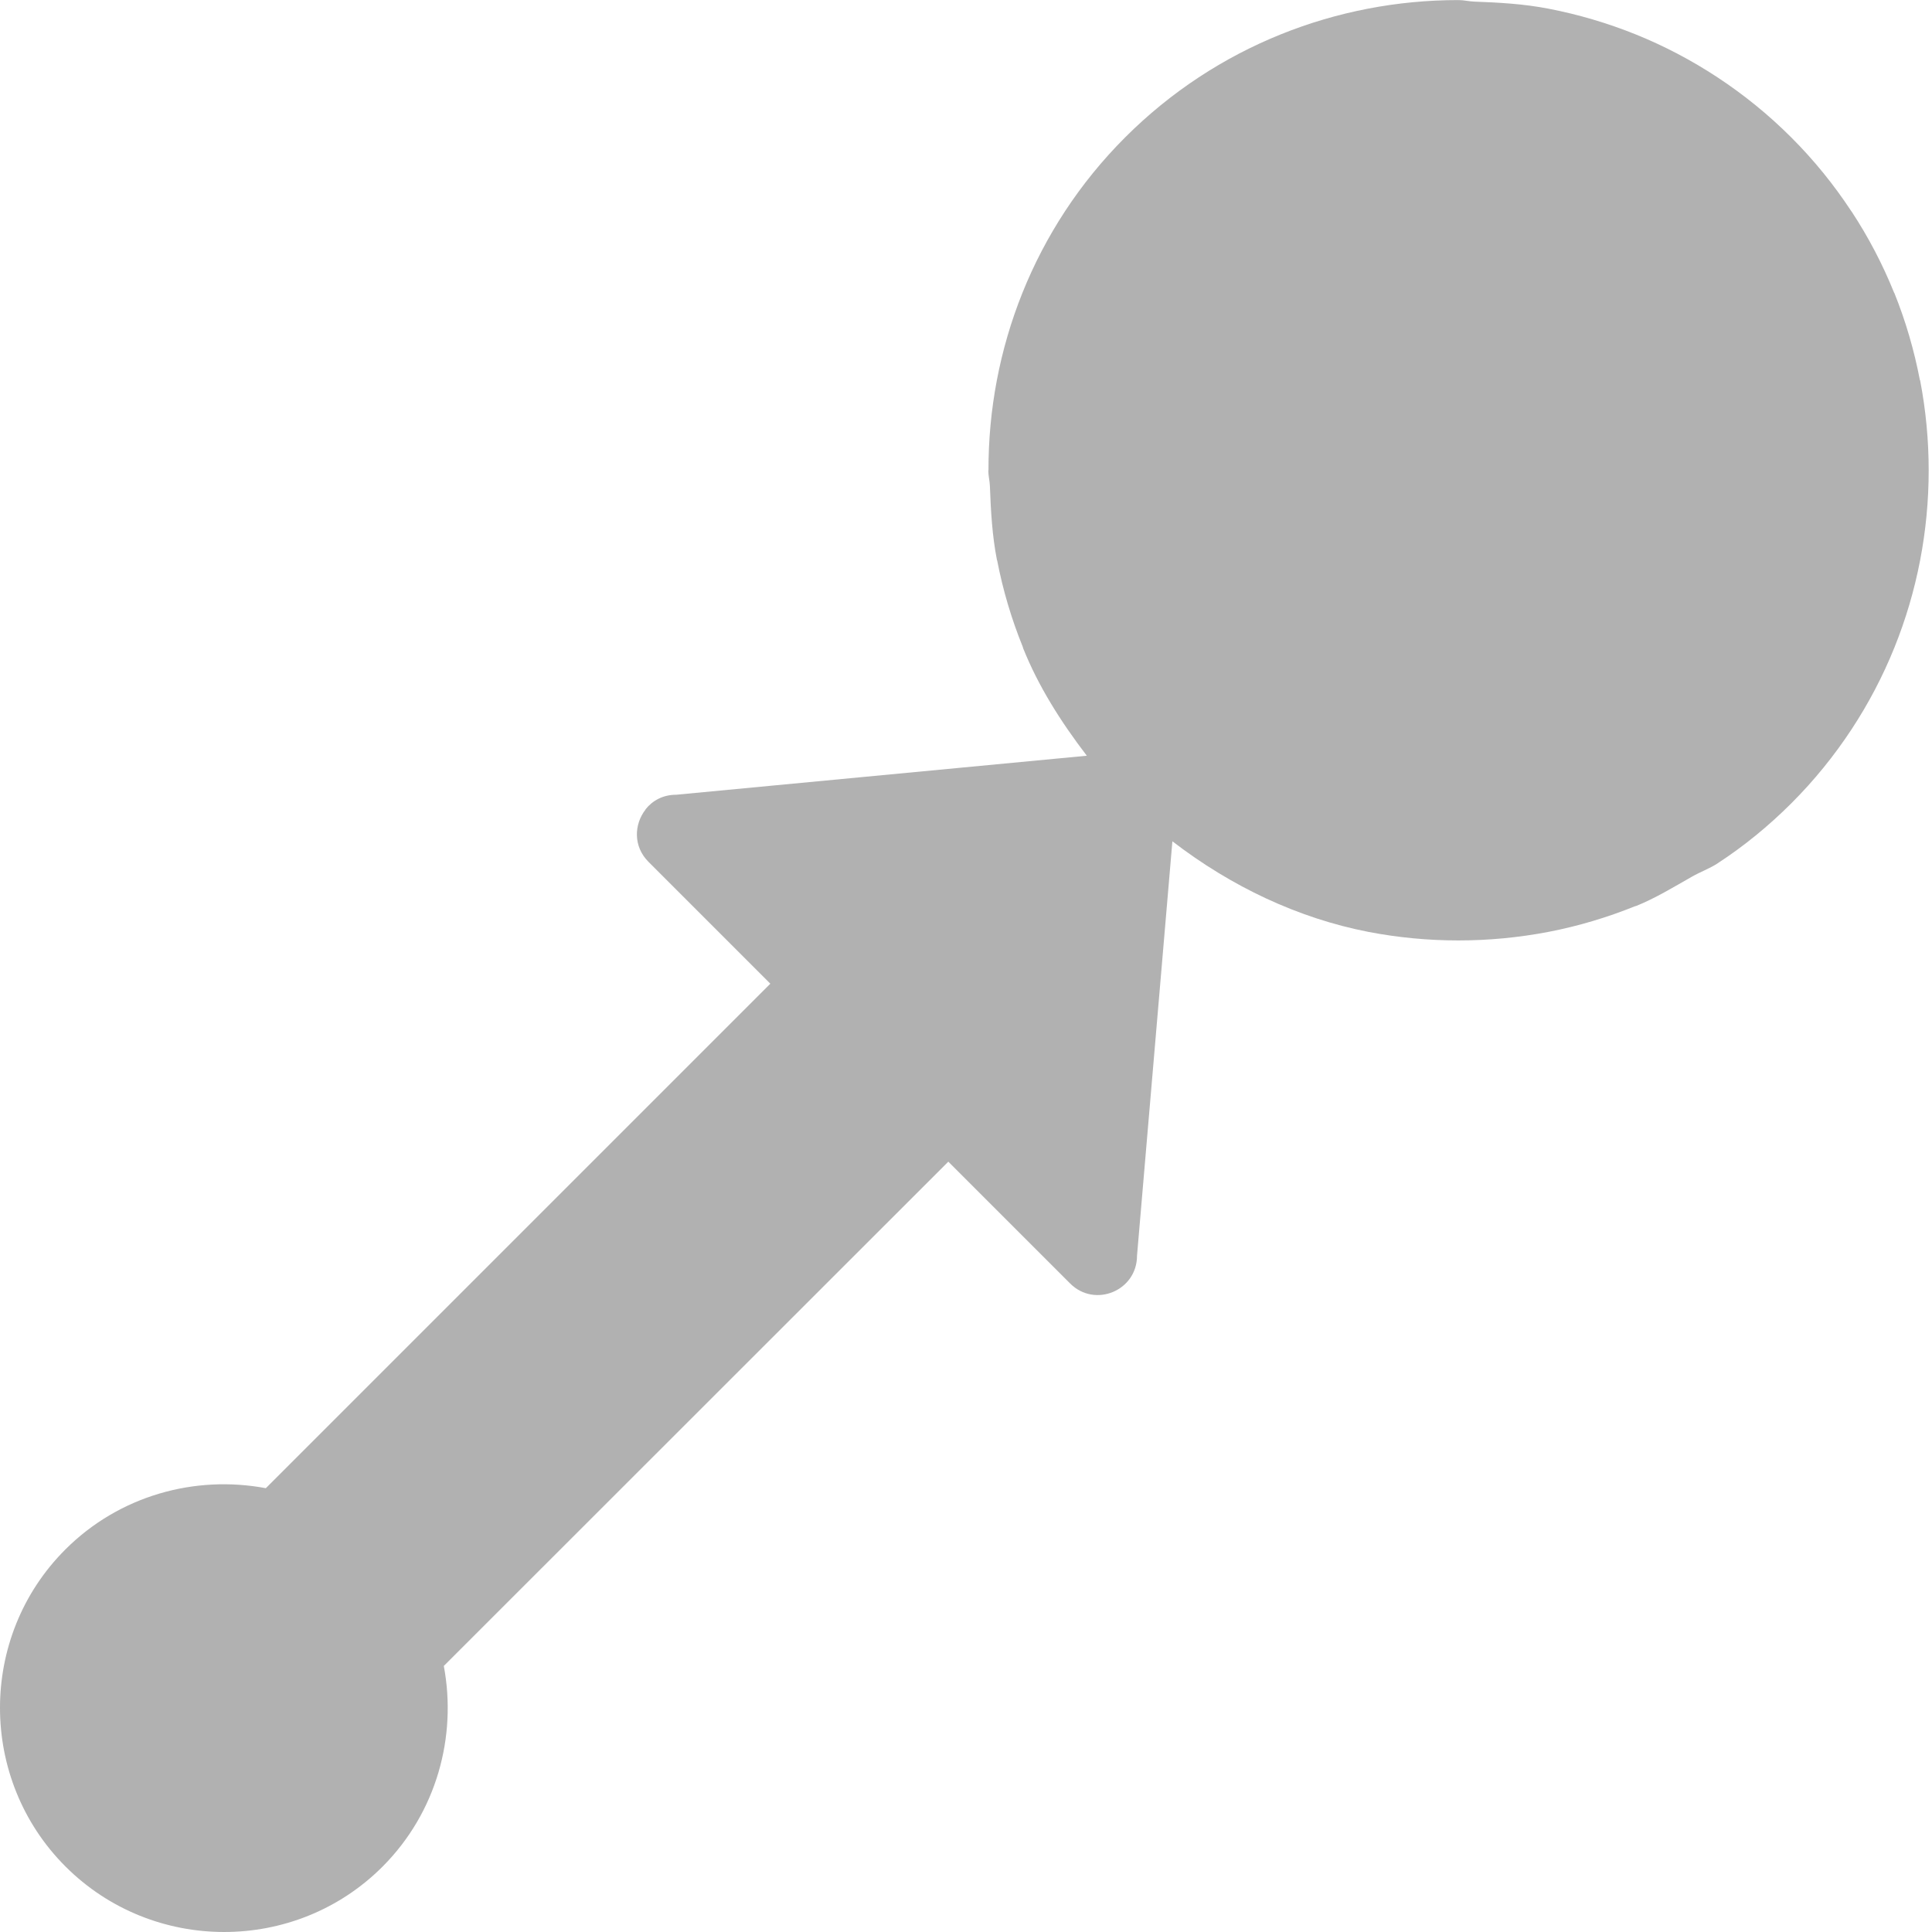
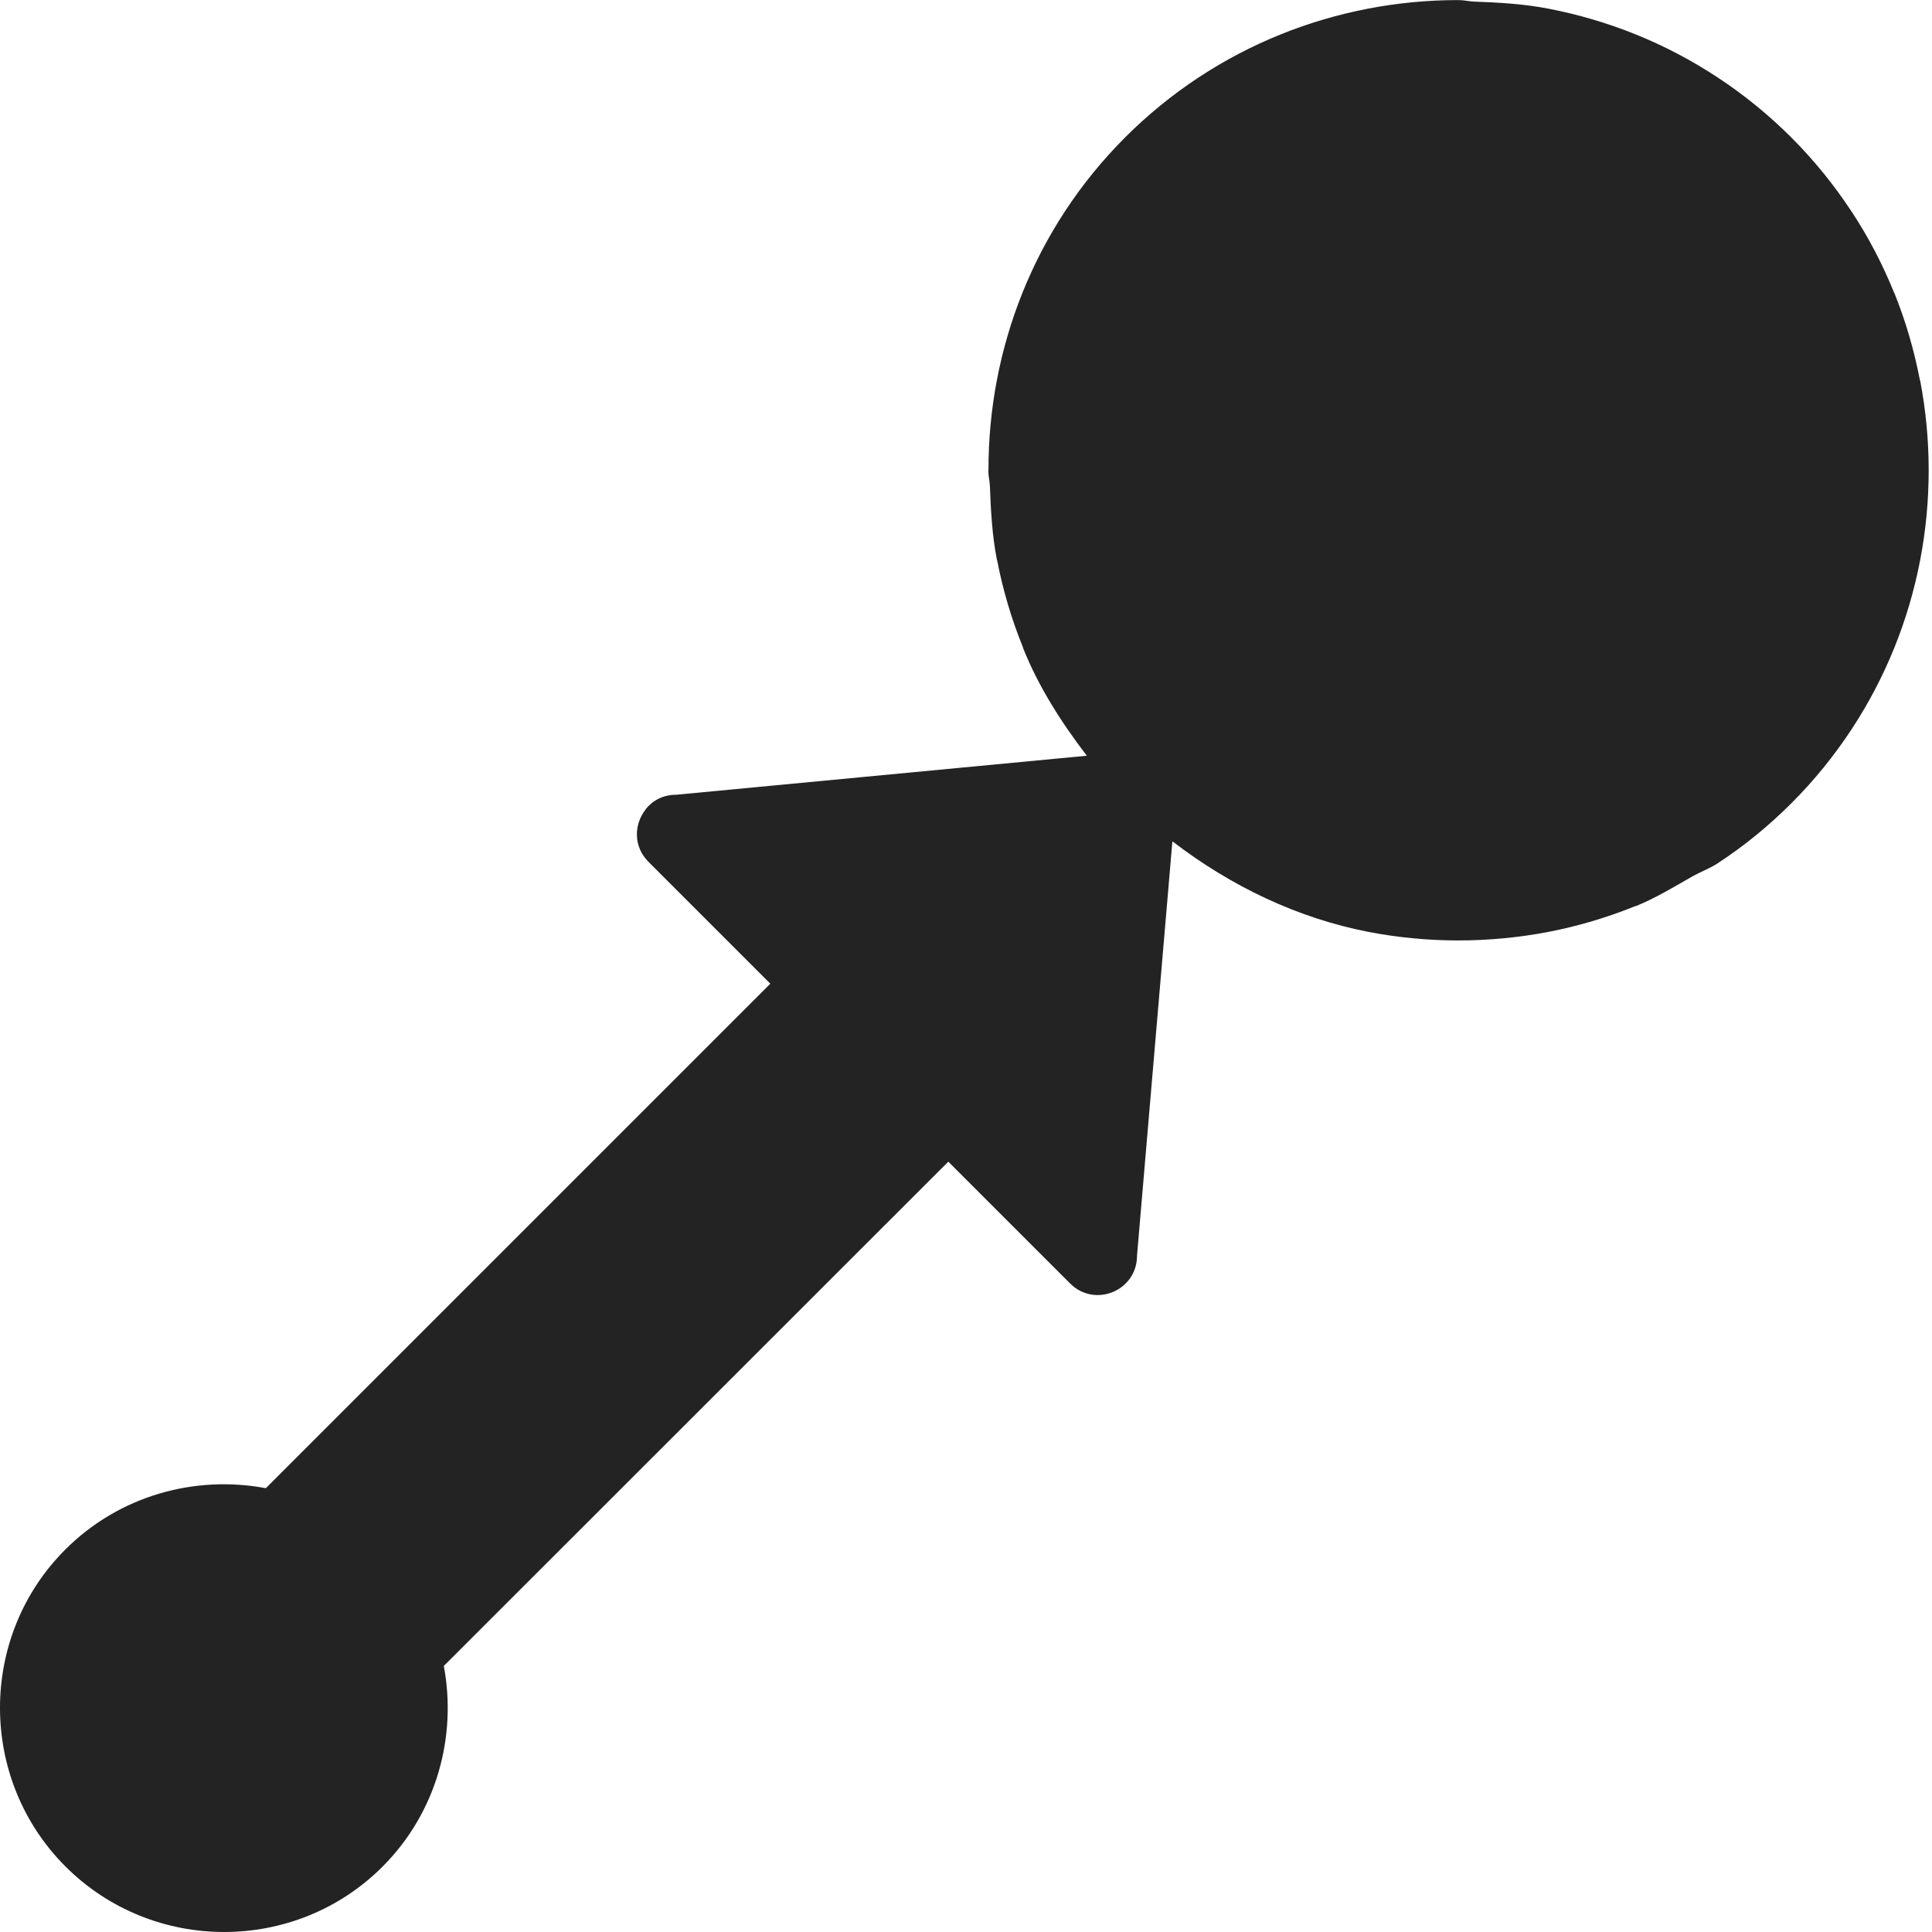
<svg xmlns="http://www.w3.org/2000/svg" width="32" height="32" viewBox="0 0 8.467 8.467" version="1.1" id="svg8">
  <defs id="defs2">
    <style id="style1399">.cls-1{fill:#e3e3e3;}</style>
    <style id="style1399-4">.cls-1{fill:#e3e3e3;}</style>
    <style id="style1399-8">.cls-1{fill:#e3e3e3;}</style>
    <style id="style1399-4-5">.cls-1{fill:#e3e3e3;}</style>
    <style id="style1399-0">.cls-1{fill:#e3e3e3;}</style>
    <style id="style854">.cls-1{fill:#e3e3e3;}</style>
    <style id="style1399-84">.cls-1{fill:#e3e3e3;}</style>
    <style id="style1399-4-8">.cls-1{fill:#e3e3e3;}</style>
    <style id="style1399-8-10">.cls-1{fill:#e3e3e3;}</style>
    <style id="style1399-4-5-3">.cls-1{fill:#e3e3e3;}</style>
    <style id="style1399-0-0">.cls-1{fill:#e3e3e3;}</style>
    <style id="style1399-5">.cls-1{fill:#e3e3e3;}</style>
    <style id="style1399-4-6">.cls-1{fill:#e3e3e3;}</style>
    <style id="style1399-8-1">.cls-1{fill:#e3e3e3;}</style>
    <style id="style1399-4-5-1">.cls-1{fill:#e3e3e3;}</style>
    <style id="style1399-0-5">.cls-1{fill:#e3e3e3;}</style>
    <style id="style1399-53">.cls-1{fill:#e3e3e3;}</style>
    <style id="style1399-98">.cls-1{fill:#e3e3e3;}</style>
    <style id="style1399-4-0">.cls-1{fill:#e3e3e3;}</style>
    <style id="style1399-8-2">.cls-1{fill:#e3e3e3;}</style>
    <style id="style1399-4-5-0">.cls-1{fill:#e3e3e3;}</style>
    <style id="style1399-9">.cls-1{fill:#e3e3e3;}</style>
    <style id="style1399-4-6-36">.cls-1{fill:#e3e3e3;}</style>
    <style id="style1399-8-4">.cls-1{fill:#e3e3e3;}</style>
    <style id="style1399-4-5-3-1">.cls-1{fill:#e3e3e3;}</style>
    <style id="style1399-88">.cls-1{fill:#e3e3e3;}</style>
    <style id="style1399-3">.cls-1{fill:#e3e3e3;}</style>
    <style id="style1399-94">.cls-1{fill:#e3e3e3;}</style>
    <style id="style1399-5-55">.cls-1{fill:#e3e3e3;}</style>
    <style id="style1399-46">.cls-1{fill:#e3e3e3;}</style>
    <style id="style1399-4-2">.cls-1{fill:#e3e3e3;}</style>
    <style id="style1399-8-5">.cls-1{fill:#e3e3e3;}</style>
    <style id="style1399-4-5-8">.cls-1{fill:#e3e3e3;}</style>
    <style id="style1399-9-6">.cls-1{fill:#e3e3e3;}</style>
    <style id="style1399-4-6-2">.cls-1{fill:#e3e3e3;}</style>
    <style id="style1399-8-4-8">.cls-1{fill:#e3e3e3;}</style>
    <style id="style1399-4-5-3-4">.cls-1{fill:#e3e3e3;}</style>
    <style id="style1399-88-7">.cls-1{fill:#e3e3e3;}</style>
    <style id="style1399-3-2">.cls-1{fill:#e3e3e3;}</style>
    <style id="style1399-94-4">.cls-1{fill:#e3e3e3;}</style>
    <style id="style1399-5-0">.cls-1{fill:#e3e3e3;}</style>
    <style id="style1399-39">.cls-1{fill:#e3e3e3;}</style>
    <style id="style1399-4-1">.cls-1{fill:#e3e3e3;}</style>
    <style id="style1399-8-9">.cls-1{fill:#e3e3e3;}</style>
    <style id="style1399-4-5-6">.cls-1{fill:#e3e3e3;}</style>
    <style id="style1399-9-9">.cls-1{fill:#e3e3e3;}</style>
    <style id="style1399-4-6-3">.cls-1{fill:#e3e3e3;}</style>
    <style id="style1399-8-4-3">.cls-1{fill:#e3e3e3;}</style>
    <style id="style1399-4-5-3-8">.cls-1{fill:#e3e3e3;}</style>
    <style id="style1399-88-0">.cls-1{fill:#e3e3e3;}</style>
    <style id="style1399-3-5">.cls-1{fill:#e3e3e3;}</style>
    <style id="style1399-94-6">.cls-1{fill:#e3e3e3;}</style>
    <style id="style1399-5-6">.cls-1{fill:#e3e3e3;}</style>
    <style id="style1399-46-4">.cls-1{fill:#e3e3e3;}</style>
    <style id="style1399-4-2-0">.cls-1{fill:#e3e3e3;}</style>
    <style id="style1399-8-5-0">.cls-1{fill:#e3e3e3;}</style>
    <style id="style1399-4-5-8-4">.cls-1{fill:#e3e3e3;}</style>
    <style id="style1399-9-6-6">.cls-1{fill:#e3e3e3;}</style>
    <style id="style1399-4-6-2-2">.cls-1{fill:#e3e3e3;}</style>
    <style id="style1399-8-4-8-6">.cls-1{fill:#e3e3e3;}</style>
    <style id="style1399-4-5-3-4-7">.cls-1{fill:#e3e3e3;}</style>
    <style id="style1399-88-7-5">.cls-1{fill:#e3e3e3;}</style>
    <style id="style1399-3-2-6">.cls-1{fill:#e3e3e3;}</style>
    <style id="style1399-94-4-9">.cls-1{fill:#e3e3e3;}</style>
    <style id="style1399-5-0-8">.cls-1{fill:#e3e3e3;}</style>
    <style id="style1399-1">.cls-1{fill:#e3e3e3;}</style>
    <style id="style1399-4-59">.cls-1{fill:#e3e3e3;}</style>
    <style id="style1399-8-91">.cls-1{fill:#e3e3e3;}</style>
    <style id="style1399-4-5-4">.cls-1{fill:#e3e3e3;}</style>
    <style id="style1399-9-91">.cls-1{fill:#e3e3e3;}</style>
    <style id="style1399-4-6-0">.cls-1{fill:#e3e3e3;}</style>
    <style id="style1399-8-4-7">.cls-1{fill:#e3e3e3;}</style>
    <style id="style1399-4-5-3-5">.cls-1{fill:#e3e3e3;}</style>
    <style id="style1399-88-8">.cls-1{fill:#e3e3e3;}</style>
    <style id="style1399-3-7">.cls-1{fill:#e3e3e3;}</style>
    <style id="style1399-94-0">.cls-1{fill:#e3e3e3;}</style>
    <style id="style1399-5-4">.cls-1{fill:#e3e3e3;}</style>
    <style id="style1399-46-8">.cls-1{fill:#e3e3e3;}</style>
    <style id="style1399-4-2-04">.cls-1{fill:#e3e3e3;}</style>
    <style id="style1399-8-5-2">.cls-1{fill:#e3e3e3;}</style>
    <style id="style1399-4-5-8-9">.cls-1{fill:#e3e3e3;}</style>
    <style id="style1399-9-6-61">.cls-1{fill:#e3e3e3;}</style>
    <style id="style1399-4-6-2-0">.cls-1{fill:#e3e3e3;}</style>
    <style id="style1399-8-4-8-4">.cls-1{fill:#e3e3e3;}</style>
    <style id="style1399-4-5-3-4-2">.cls-1{fill:#e3e3e3;}</style>
    <style id="style1399-88-7-2">.cls-1{fill:#e3e3e3;}</style>
    <style id="style1399-3-2-2">.cls-1{fill:#e3e3e3;}</style>
    <style id="style1399-94-4-0">.cls-1{fill:#e3e3e3;}</style>
    <style id="style1399-5-0-5">.cls-1{fill:#e3e3e3;}</style>
    <style id="style1399-80">.cls-1{fill:#e3e3e3;}</style>
    <style id="style1399-4-4">.cls-1{fill:#e3e3e3;}</style>
    <style id="style1399-8-0">.cls-1{fill:#e3e3e3;}</style>
    <style id="style1399-4-5-9">.cls-1{fill:#e3e3e3;}</style>
    <style id="style1399-9-1">.cls-1{fill:#e3e3e3;}</style>
    <style id="style1399-4-6-9">.cls-1{fill:#e3e3e3;}</style>
    <style id="style1399-8-4-6">.cls-1{fill:#e3e3e3;}</style>
    <style id="style1399-4-5-3-2">.cls-1{fill:#e3e3e3;}</style>
    <style id="style1399-88-5">.cls-1{fill:#e3e3e3;}</style>
    <style id="style1399-3-4">.cls-1{fill:#e3e3e3;}</style>
    <style id="style1399-94-49">.cls-1{fill:#e3e3e3;}</style>
    <style id="style1399-5-9">.cls-1{fill:#e3e3e3;}</style>
    <style id="style1399-46-3">.cls-1{fill:#e3e3e3;}</style>
    <style id="style1399-4-2-6">.cls-1{fill:#e3e3e3;}</style>
    <style id="style1399-8-5-05">.cls-1{fill:#e3e3e3;}</style>
    <style id="style1399-4-5-8-0">.cls-1{fill:#e3e3e3;}</style>
    <style id="style1399-9-6-2">.cls-1{fill:#e3e3e3;}</style>
    <style id="style1399-4-6-2-9">.cls-1{fill:#e3e3e3;}</style>
    <style id="style1399-8-4-8-43">.cls-1{fill:#e3e3e3;}</style>
    <style id="style1399-4-5-3-4-5">.cls-1{fill:#e3e3e3;}</style>
    <style id="style1399-88-7-1">.cls-1{fill:#e3e3e3;}</style>
    <style id="style1399-3-2-7">.cls-1{fill:#e3e3e3;}</style>
    <style id="style1399-94-4-4">.cls-1{fill:#e3e3e3;}</style>
    <style id="style1399-5-0-3">.cls-1{fill:#e3e3e3;}</style>
    <style id="style1399-6">.cls-1{fill:#e3e3e3;}</style>
    <style id="style1399-888">.cls-1{fill:#e3e3e3;}</style>
    <style id="style1399-4-68">.cls-1{fill:#e3e3e3;}</style>
    <style id="style1399-5-3">.cls-1{fill:#e3e3e3;}</style>
    <style id="style1399-7">.cls-1{fill:#e3e3e3;}</style>
    <style id="style1399-76">.cls-1{fill:#e3e3e3;}</style>
    <style id="style1399-4-8-3">.cls-1{fill:#e3e3e3;}</style>
    <style id="style1399-5-90">.cls-1{fill:#e3e3e3;}</style>
    <style id="style1399-7-6">.cls-1{fill:#e3e3e3;}</style>
    <style id="style1399-73">.cls-1{fill:#e3e3e3;}</style>
    <style id="style1399-4-26">.cls-1{fill:#e3e3e3;}</style>
    <style id="style1399-5-5">.cls-1{fill:#e3e3e3;}</style>
    <style id="style1399-7-2">.cls-1{fill:#e3e3e3;}</style>
    <style id="style1399-41">.cls-1{fill:#e3e3e3;}</style>
    <style id="style1399-2">.cls-1{fill:#e3e3e3;}</style>
    <style id="style1399-4-47">.cls-1{fill:#e3e3e3;}</style>
    <style id="style1399-8-93">.cls-1{fill:#e3e3e3;}</style>
    <style id="style1399-4-5-92">.cls-1{fill:#e3e3e3;}</style>
    <style id="style1399-9-8">.cls-1{fill:#e3e3e3;}</style>
    <style id="style1399-4-6-30">.cls-1{fill:#e3e3e3;}</style>
    <style id="style1399-8-4-1">.cls-1{fill:#e3e3e3;}</style>
    <style id="style1399-4-5-3-7">.cls-1{fill:#e3e3e3;}</style>
    <style id="style1399-88-89">.cls-1{fill:#e3e3e3;}</style>
  </defs>
-   <path style="fill:#b1b1b1;fill-opacity:1;stroke-width:0.023" d="m 2.829,3.548 c -0.05,0.064 -0.055,0.161 0.013,0.229 l 0.534,0.534 -2.211,2.211 c -0.309,-0.058 -0.641,0.031 -0.879,0.269 -0.382,0.382 -0.381,1.007 0.001,1.389 0.382,0.382 1.007,0.383 1.389,0.001 C 1.914,7.943 2.003,7.61 1.945,7.301 L 4.156,5.091 4.69,5.625 c 0.108,0.108 0.293,0.032 0.293,-0.122 l 0.155,-1.816 c 0.259,0.199 0.551,0.337 0.859,0.397 0.26,0.05 0.528,0.05 0.789,4e-7 0.13,-0.025 0.257,-0.063 0.381,-0.113 h 0.002 c 0.085,-0.034 0.165,-0.083 0.246,-0.129 0.037,-0.021 0.076,-0.035 0.112,-0.058 l 7.678e-4,-7.675e-4 C 7.642,3.709 7.751,3.62 7.851,3.52 7.951,3.42 8.039,3.311 8.114,3.197 8.415,2.74 8.515,2.188 8.415,1.667 L 8.414,1.666 C 8.389,1.536 8.352,1.408 8.302,1.284 L 8.301,1.283 C 8.251,1.159 8.189,1.04 8.114,0.926 L 8.113,0.925 C 8.038,0.811 7.951,0.703 7.851,0.603 L 7.85,0.602 C 7.75,0.502 7.641,0.414 7.527,0.339 7.413,0.264 7.293,0.201 7.169,0.151 7.045,0.101 6.916,0.063 6.786,0.038 6.678,0.017 6.569,0.011 6.46,0.007 6.437,0.006 6.415,3.641983e-4 6.392,3.4320055e-4 L 6.391,0.001 6.39,3.4298805e-4 C 5.861,3.4130132e-4 5.332,0.201 4.931,0.602 4.53,1.003 4.331,1.532 4.332,2.061 l -7.678e-4,7.678e-4 c 0,0.023 0.006,0.045 0.007,0.068 0.004,0.109 0.01,0.218 0.031,0.325 l 7.674e-4,7.671e-4 c 0.025,0.13 0.063,0.258 0.113,0.381 v 0.002 C 4.55,3.007 4.649,3.163 4.763,3.312 L 2.963,3.483 c -0.058,0 -0.104,0.026 -0.134,0.064 z" id="path969" />
+   <path style="fill:#232323;fill-opacity:1;stroke-width:0.023" d="m 2.829,3.548 c -0.05,0.064 -0.055,0.161 0.013,0.229 l 0.534,0.534 -2.211,2.211 c -0.309,-0.058 -0.641,0.031 -0.879,0.269 -0.382,0.382 -0.381,1.007 0.001,1.389 0.382,0.382 1.007,0.383 1.389,0.001 C 1.914,7.943 2.003,7.61 1.945,7.301 L 4.156,5.091 4.69,5.625 c 0.108,0.108 0.293,0.032 0.293,-0.122 l 0.155,-1.816 c 0.259,0.199 0.551,0.337 0.859,0.397 0.26,0.05 0.528,0.05 0.789,4e-7 0.13,-0.025 0.257,-0.063 0.381,-0.113 h 0.002 c 0.085,-0.034 0.165,-0.083 0.246,-0.129 0.037,-0.021 0.076,-0.035 0.112,-0.058 l 7.678e-4,-7.675e-4 C 7.642,3.709 7.751,3.62 7.851,3.52 7.951,3.42 8.039,3.311 8.114,3.197 8.415,2.74 8.515,2.188 8.415,1.667 L 8.414,1.666 C 8.389,1.536 8.352,1.408 8.302,1.284 L 8.301,1.283 C 8.251,1.159 8.189,1.04 8.114,0.926 L 8.113,0.925 C 8.038,0.811 7.951,0.703 7.851,0.603 L 7.85,0.602 C 7.75,0.502 7.641,0.414 7.527,0.339 7.413,0.264 7.293,0.201 7.169,0.151 7.045,0.101 6.916,0.063 6.786,0.038 6.678,0.017 6.569,0.011 6.46,0.007 6.437,0.006 6.415,3.641983e-4 6.392,3.4320055e-4 L 6.391,0.001 6.39,3.4298805e-4 C 5.861,3.4130132e-4 5.332,0.201 4.931,0.602 4.53,1.003 4.331,1.532 4.332,2.061 l -7.678e-4,7.678e-4 c 0,0.023 0.006,0.045 0.007,0.068 0.004,0.109 0.01,0.218 0.031,0.325 l 7.674e-4,7.671e-4 c 0.025,0.13 0.063,0.258 0.113,0.381 v 0.002 C 4.55,3.007 4.649,3.163 4.763,3.312 L 2.963,3.483 c -0.058,0 -0.104,0.026 -0.134,0.064 z" id="path969" />
</svg>
